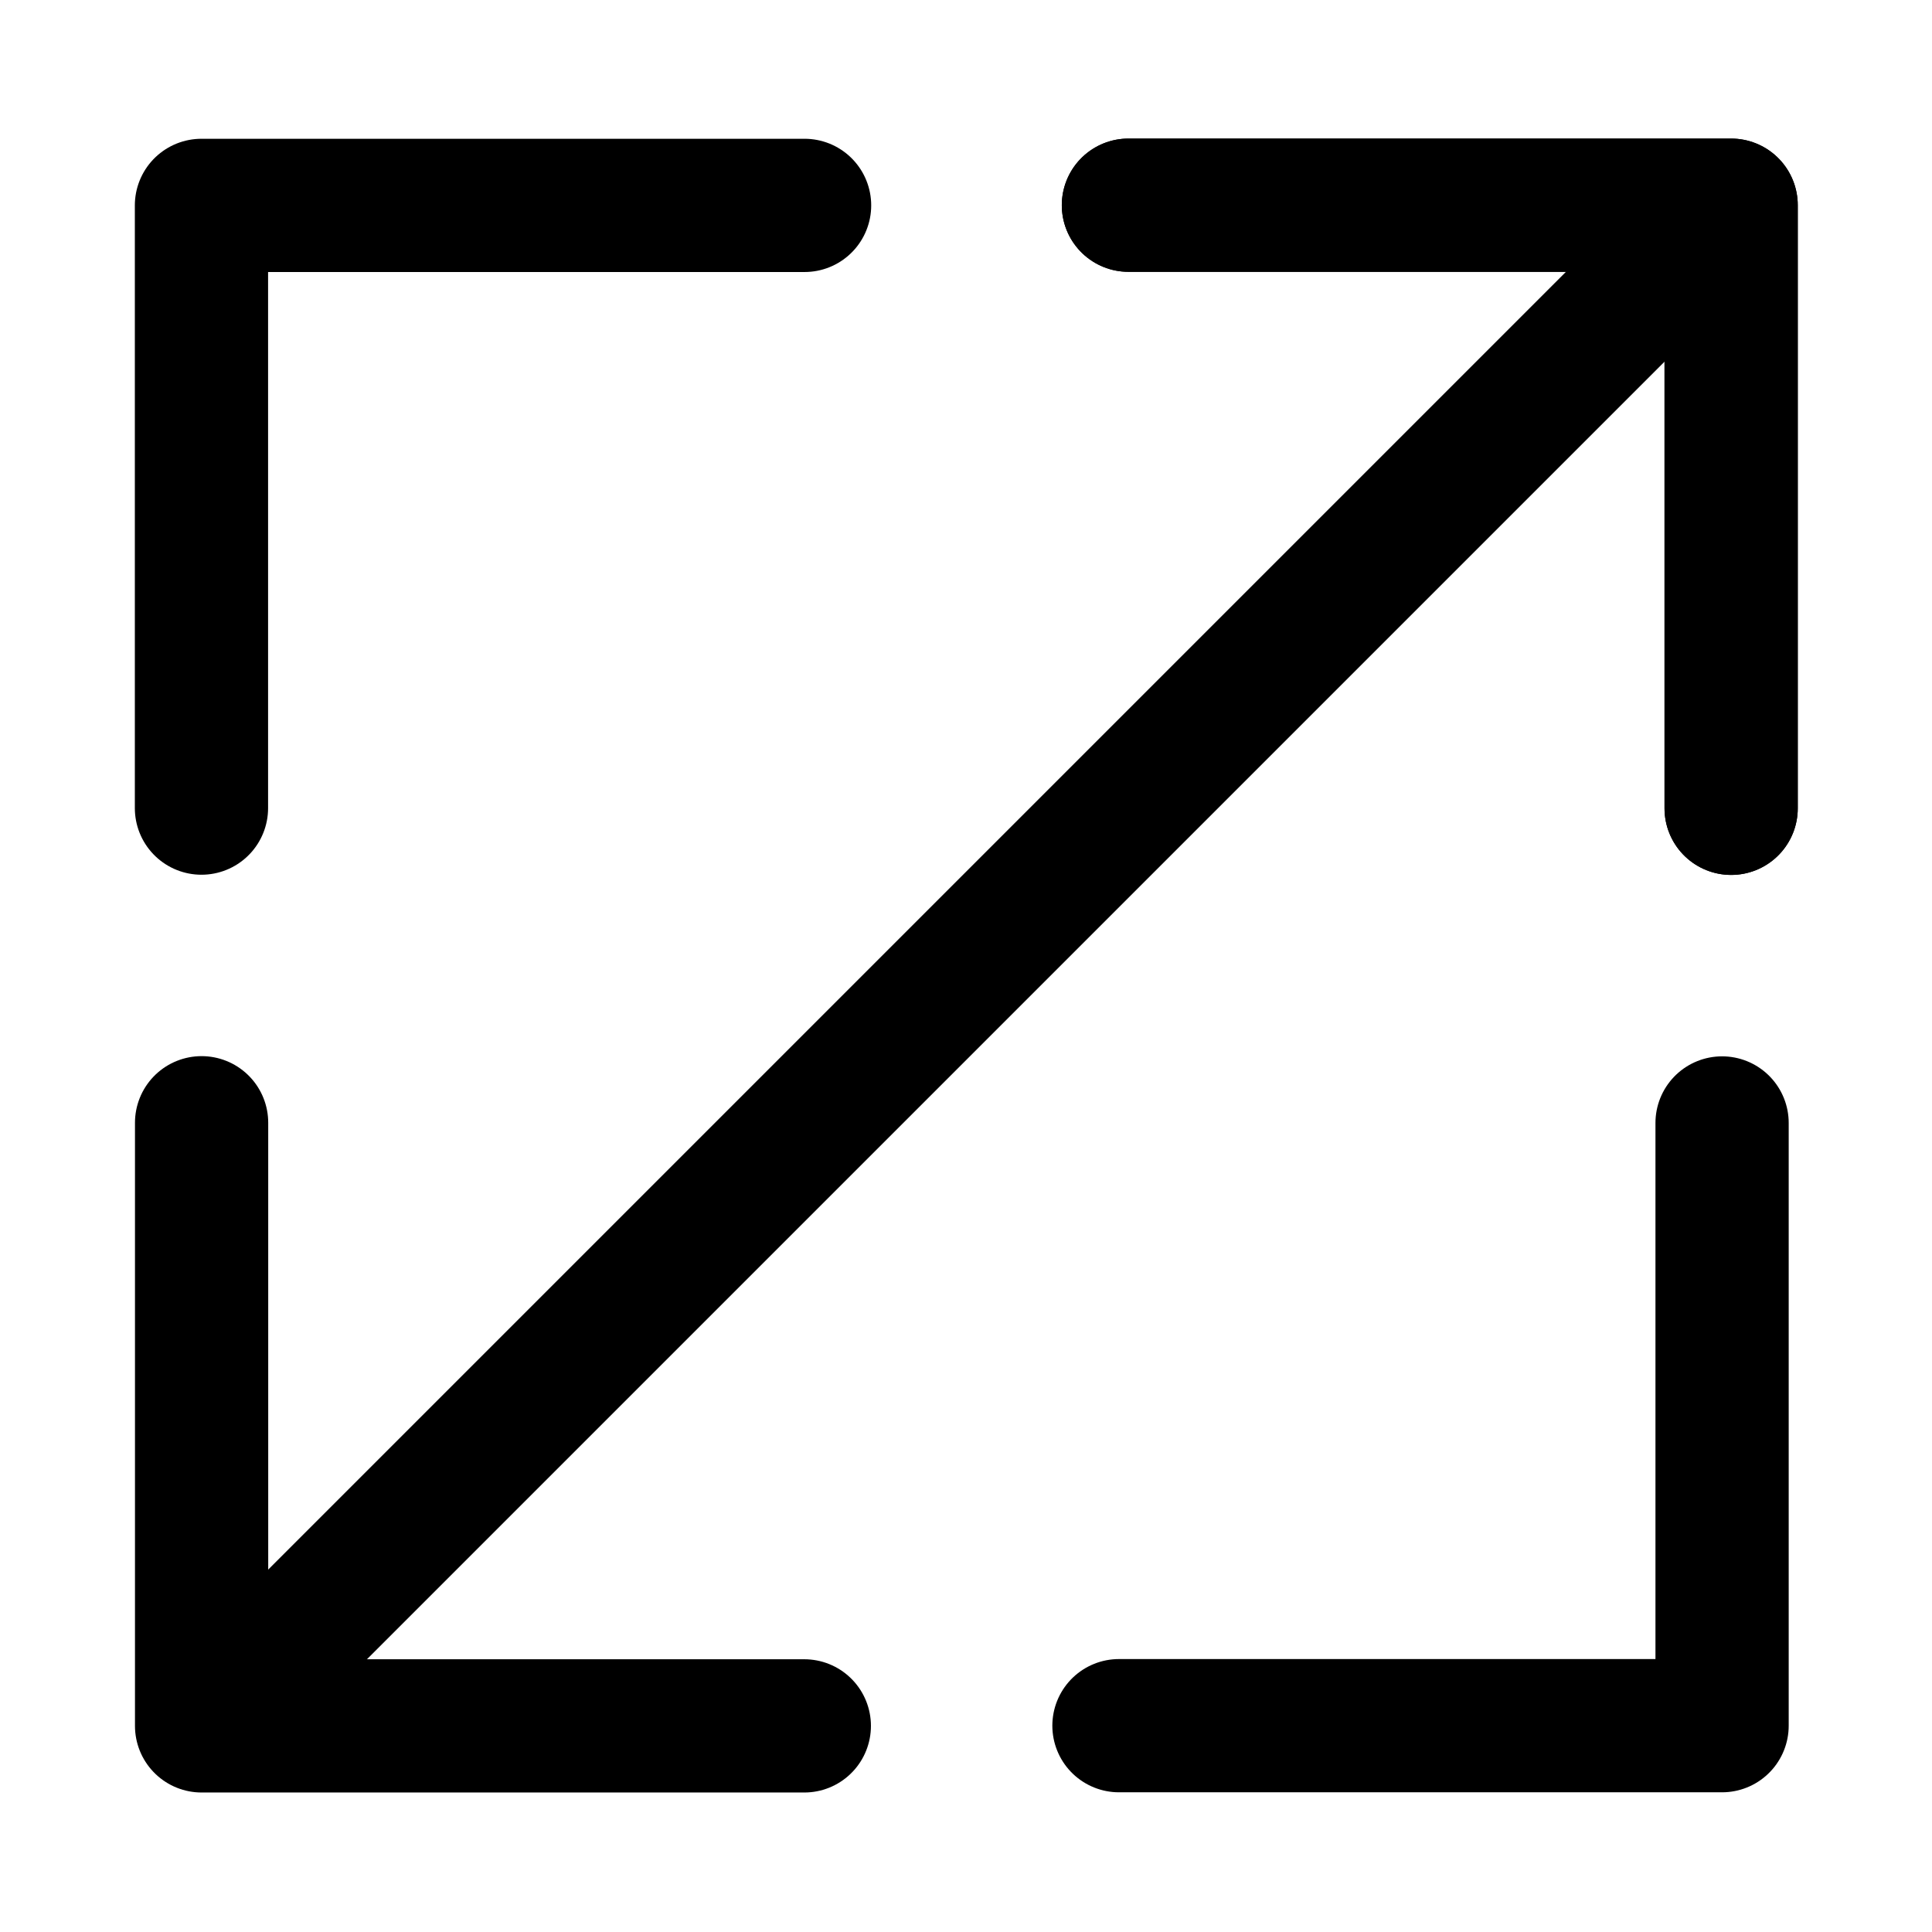
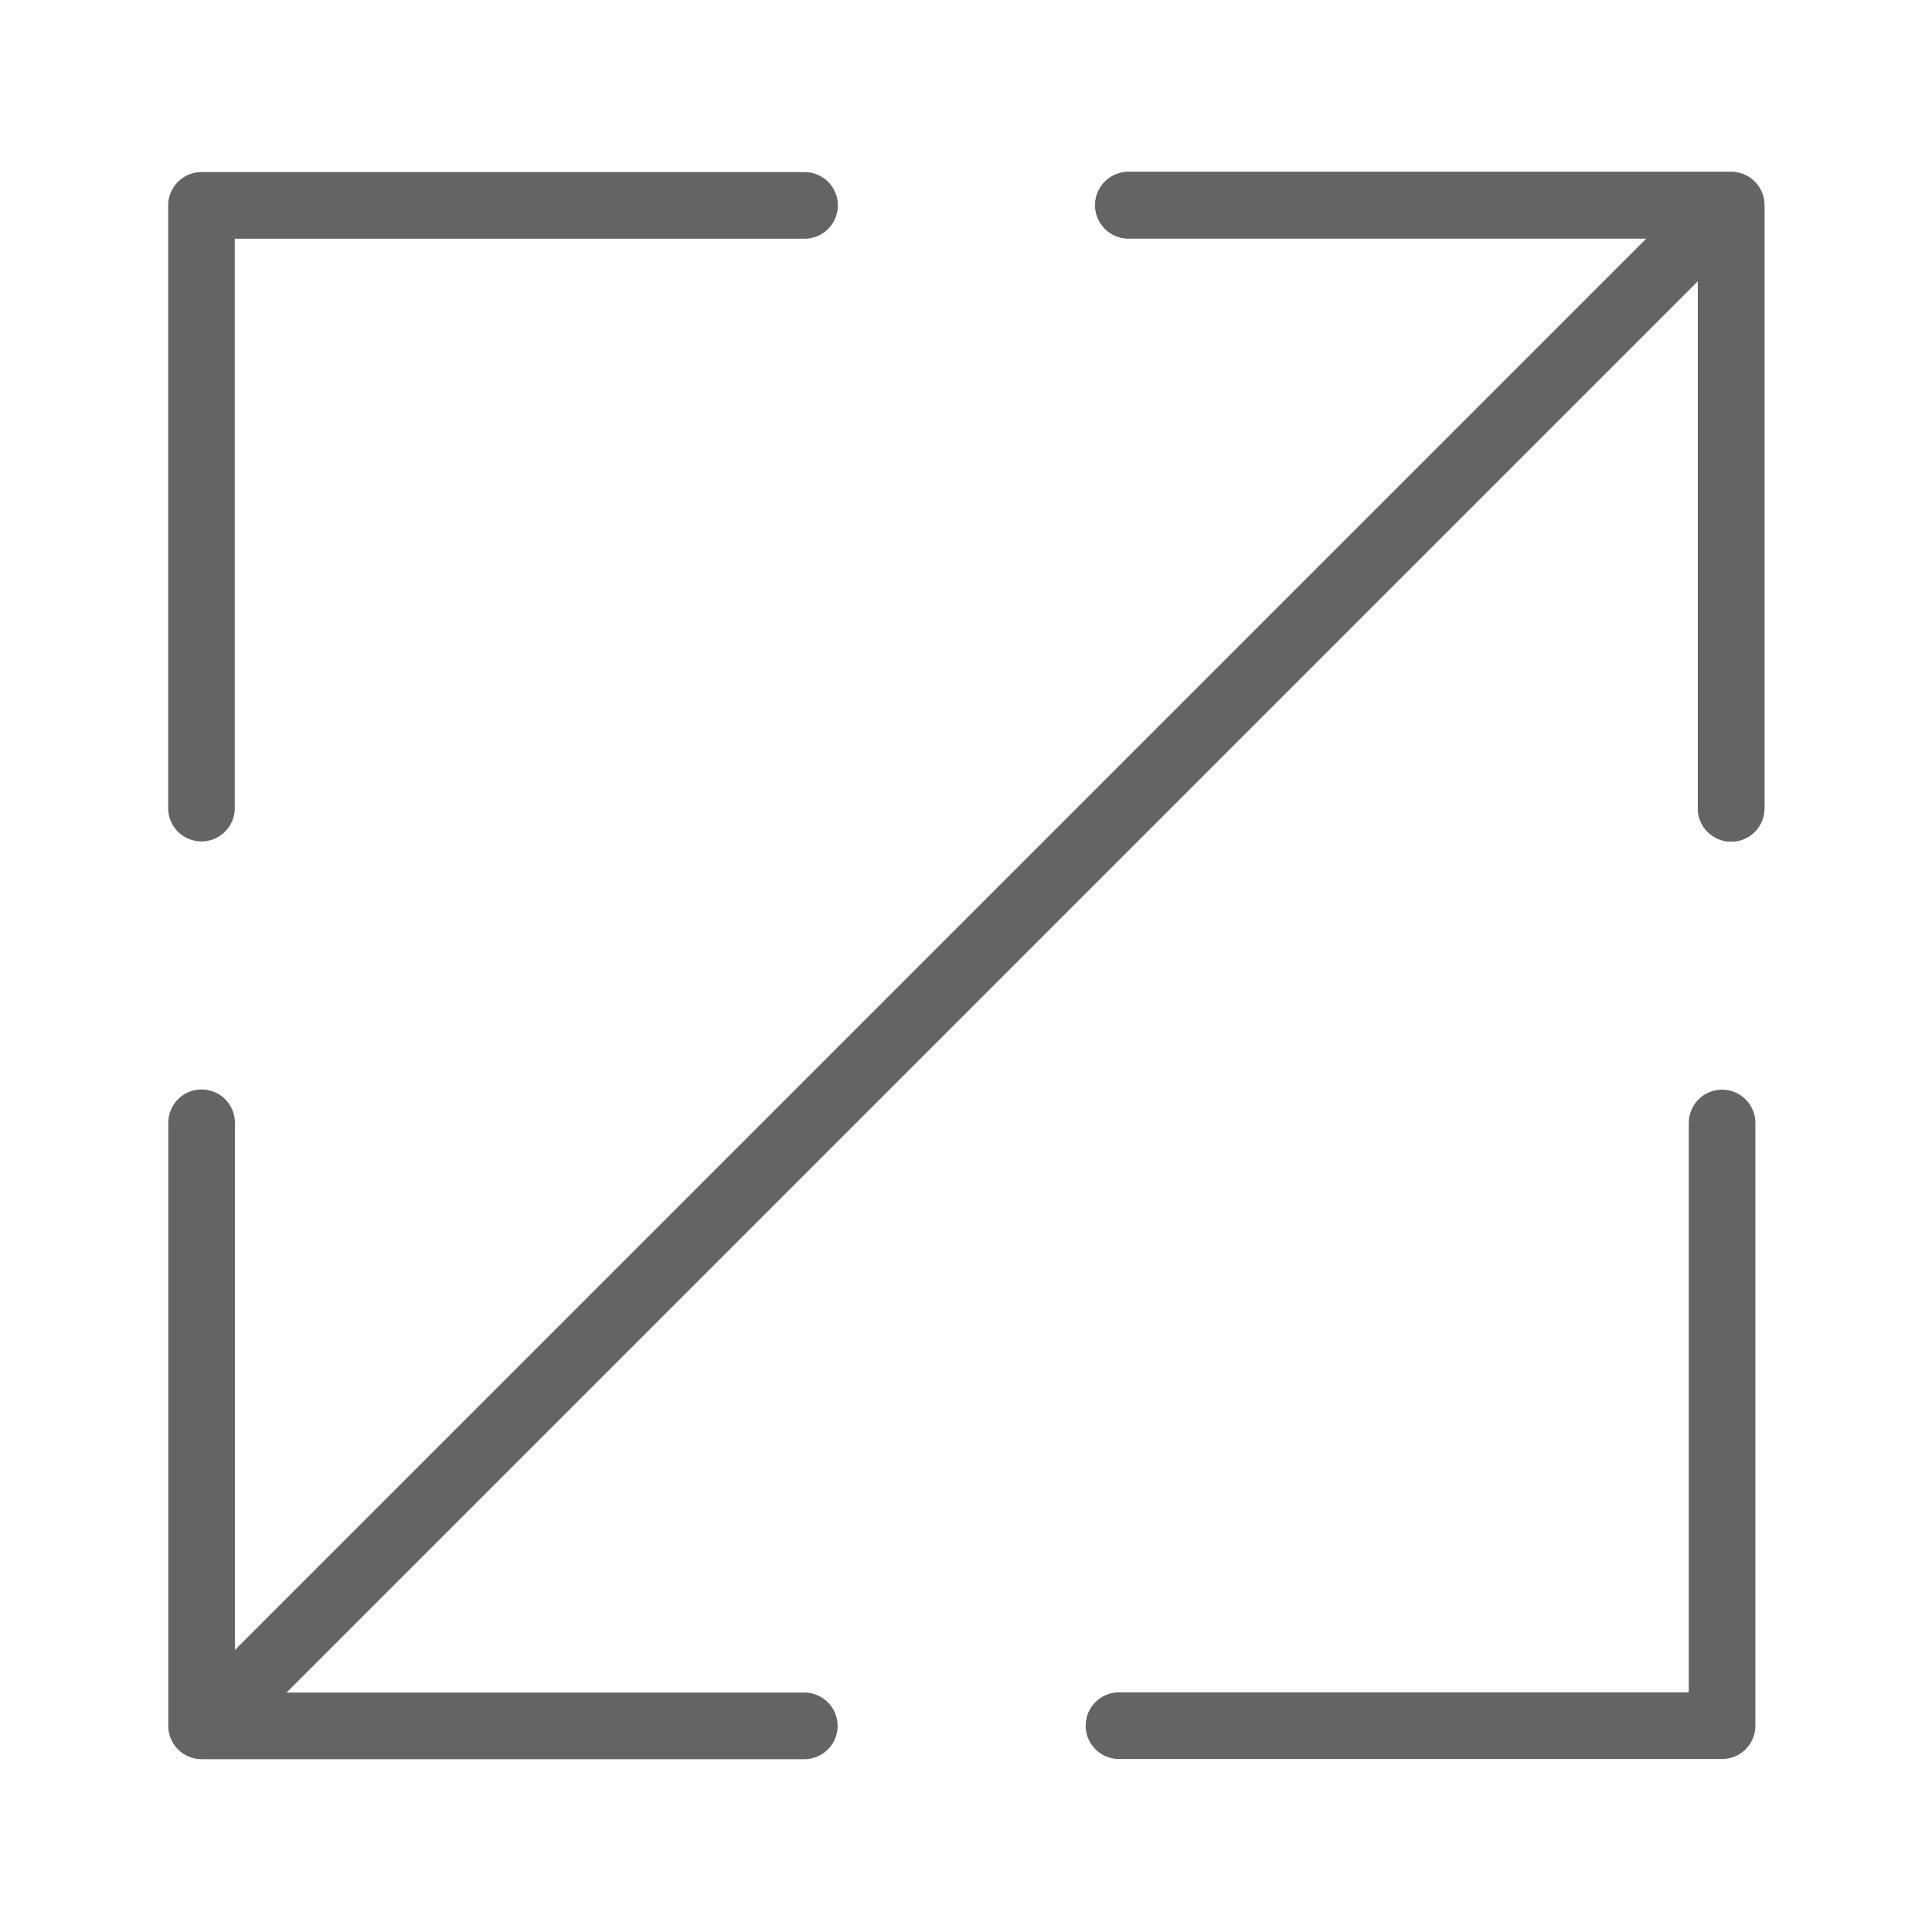
- <svg xmlns="http://www.w3.org/2000/svg" width="24" height="24" viewBox="0 0 28 29" fill="none" stroke-width="2" stroke-linecap="round" stroke-linejoin="round" stroke="#000000">
+ <svg xmlns="http://www.w3.org/2000/svg" width="18" height="18" viewBox="0 0 28 29" fill="none" stroke-width="1" stroke-linecap="round" stroke-linejoin="round" stroke="#646464">
  <g>
    <path d="M16.438 3.08L25.485 3.08L25.485 12.133" fill="none" data-nofill="true" />
    <path d="M16.438 3.08L25.485 3.08L25.485 12.133" fill="none" data-nofill="true" />
    <path d="M25.349 16.856L25.349 25.903L16.296 25.903" fill="none" data-nofill="true" />
    <path d="M2.524 12.13L2.524 3.083L11.577 3.083" fill="none" data-nofill="true" />
    <path d="M11.573 25.906L2.526 25.906L2.526 16.853" fill="none" data-nofill="true" />
    <path d="M24.869 3.631L3.129 25.371" fill="none" data-nofill="true" />
  </g>
</svg>
